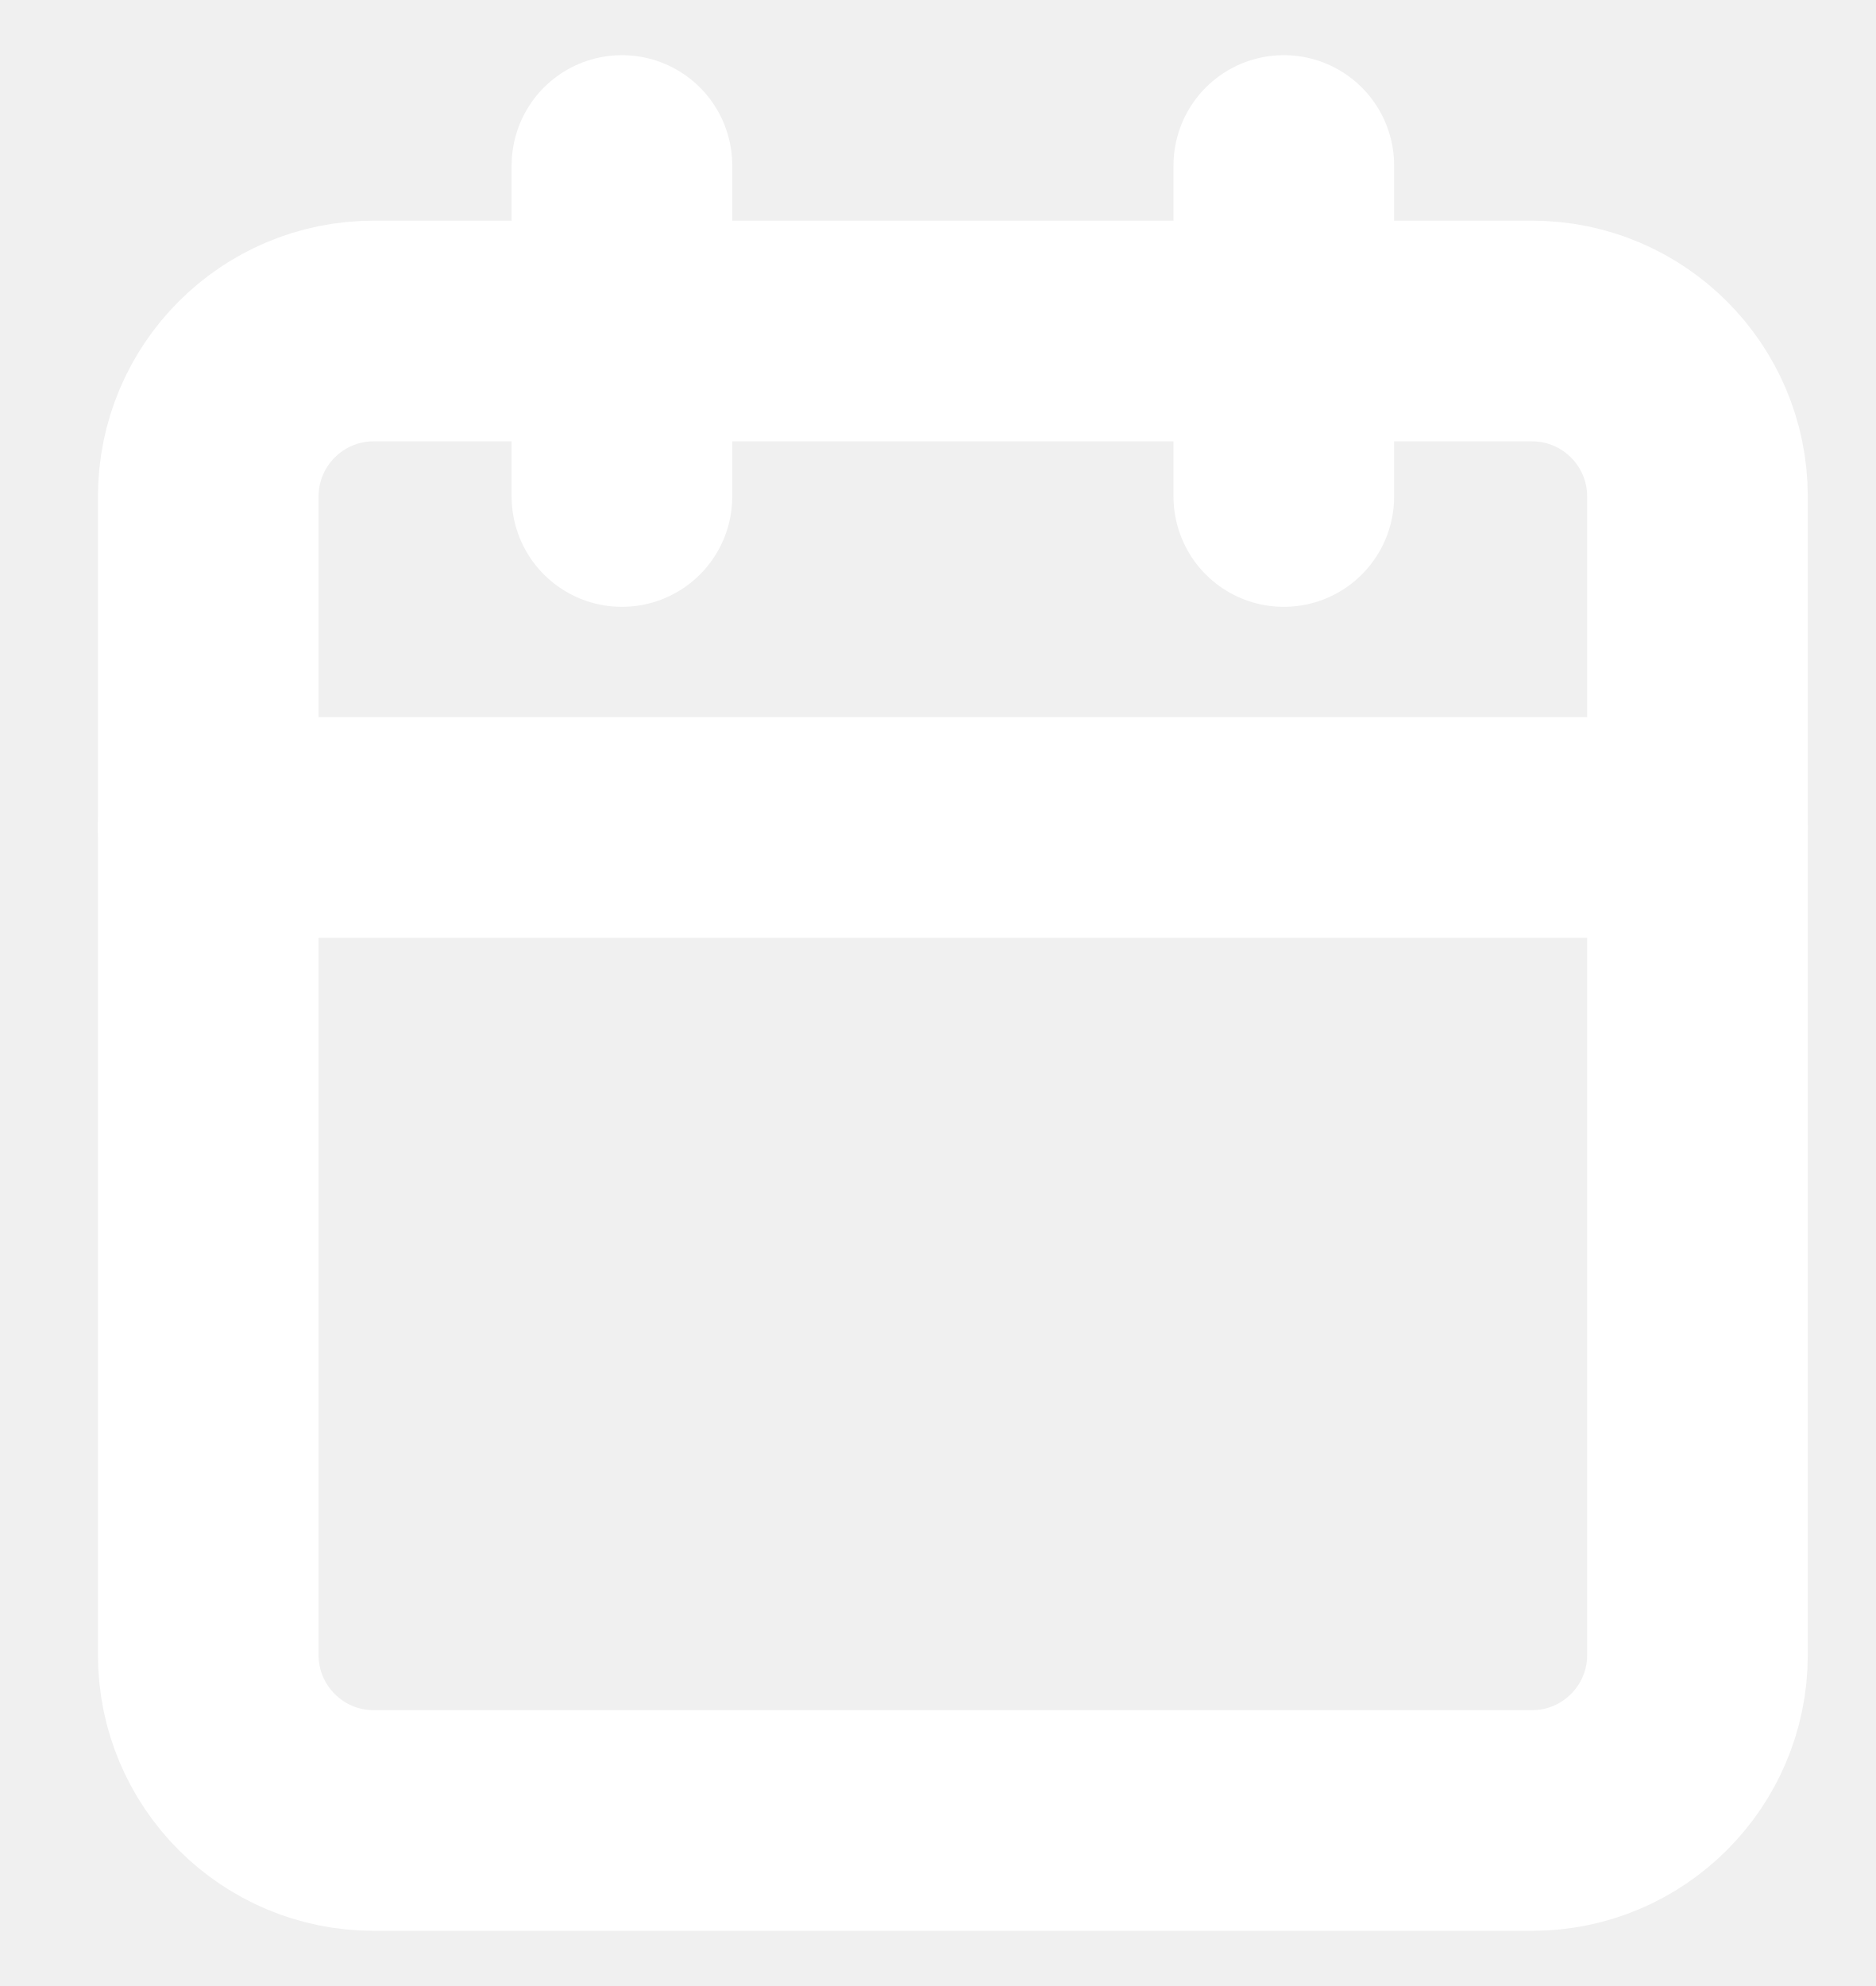
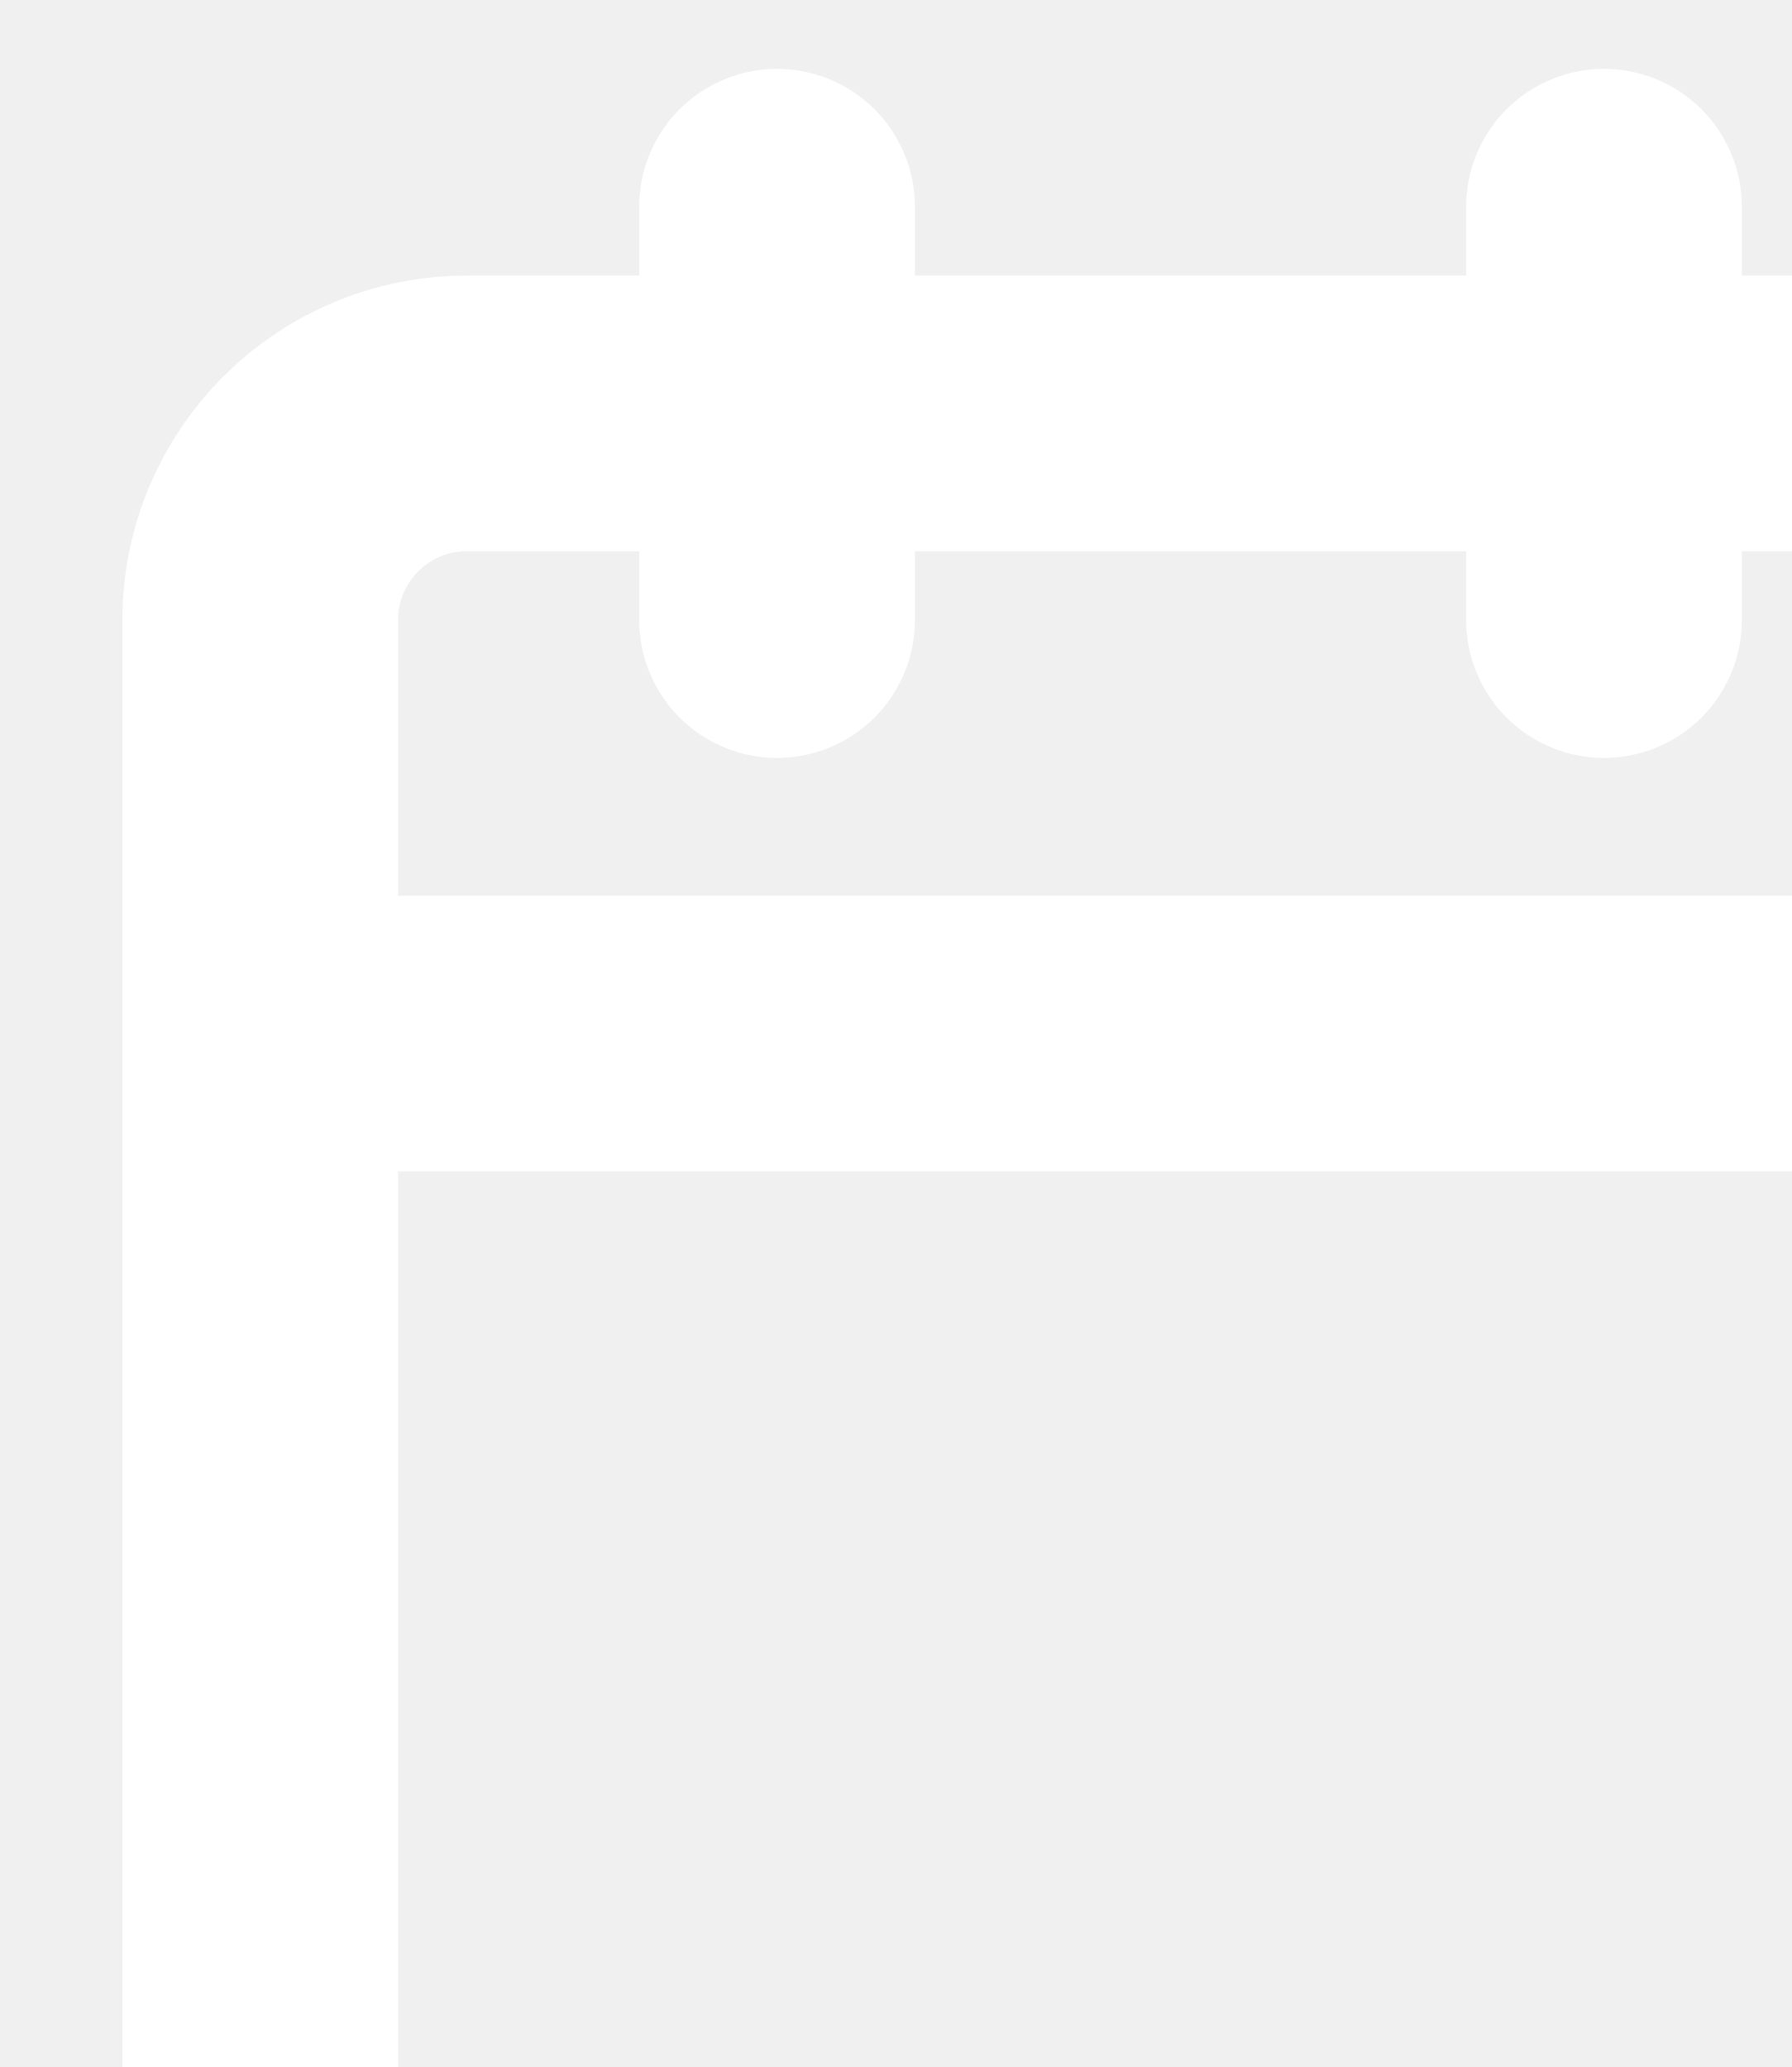
- <svg xmlns="http://www.w3.org/2000/svg" width="17" height="18" viewBox="0 0 17 18" fill="none">
+ <svg xmlns="http://www.w3.org/2000/svg" width="13" height="15" viewBox="0 0 13 15" fill="none">
  <g id="Icon">
    <path id="Vector" d="M13.888 3H3.388C2.559 3 1.888 3.672 1.888 4.5V15C1.888 15.828 2.559 16.5 3.388 16.5H13.888C14.716 16.5 15.388 15.828 15.388 15V4.5C15.388 3.672 14.716 3 13.888 3Z" stroke="white" stroke-width="2" stroke-linecap="round" stroke-linejoin="round" />
    <path id="Vector_2" d="M11.638 1.5V4.5" stroke="white" stroke-width="2" stroke-linecap="round" stroke-linejoin="round" />
    <path id="Vector_3" d="M5.638 1.5V4.5" stroke="white" stroke-width="2" stroke-linecap="round" stroke-linejoin="round" />
    <path id="Vector_4" d="M1.888 7.5H15.388" stroke="white" stroke-width="2" stroke-linecap="round" stroke-linejoin="round" />
  </g>
</svg>
